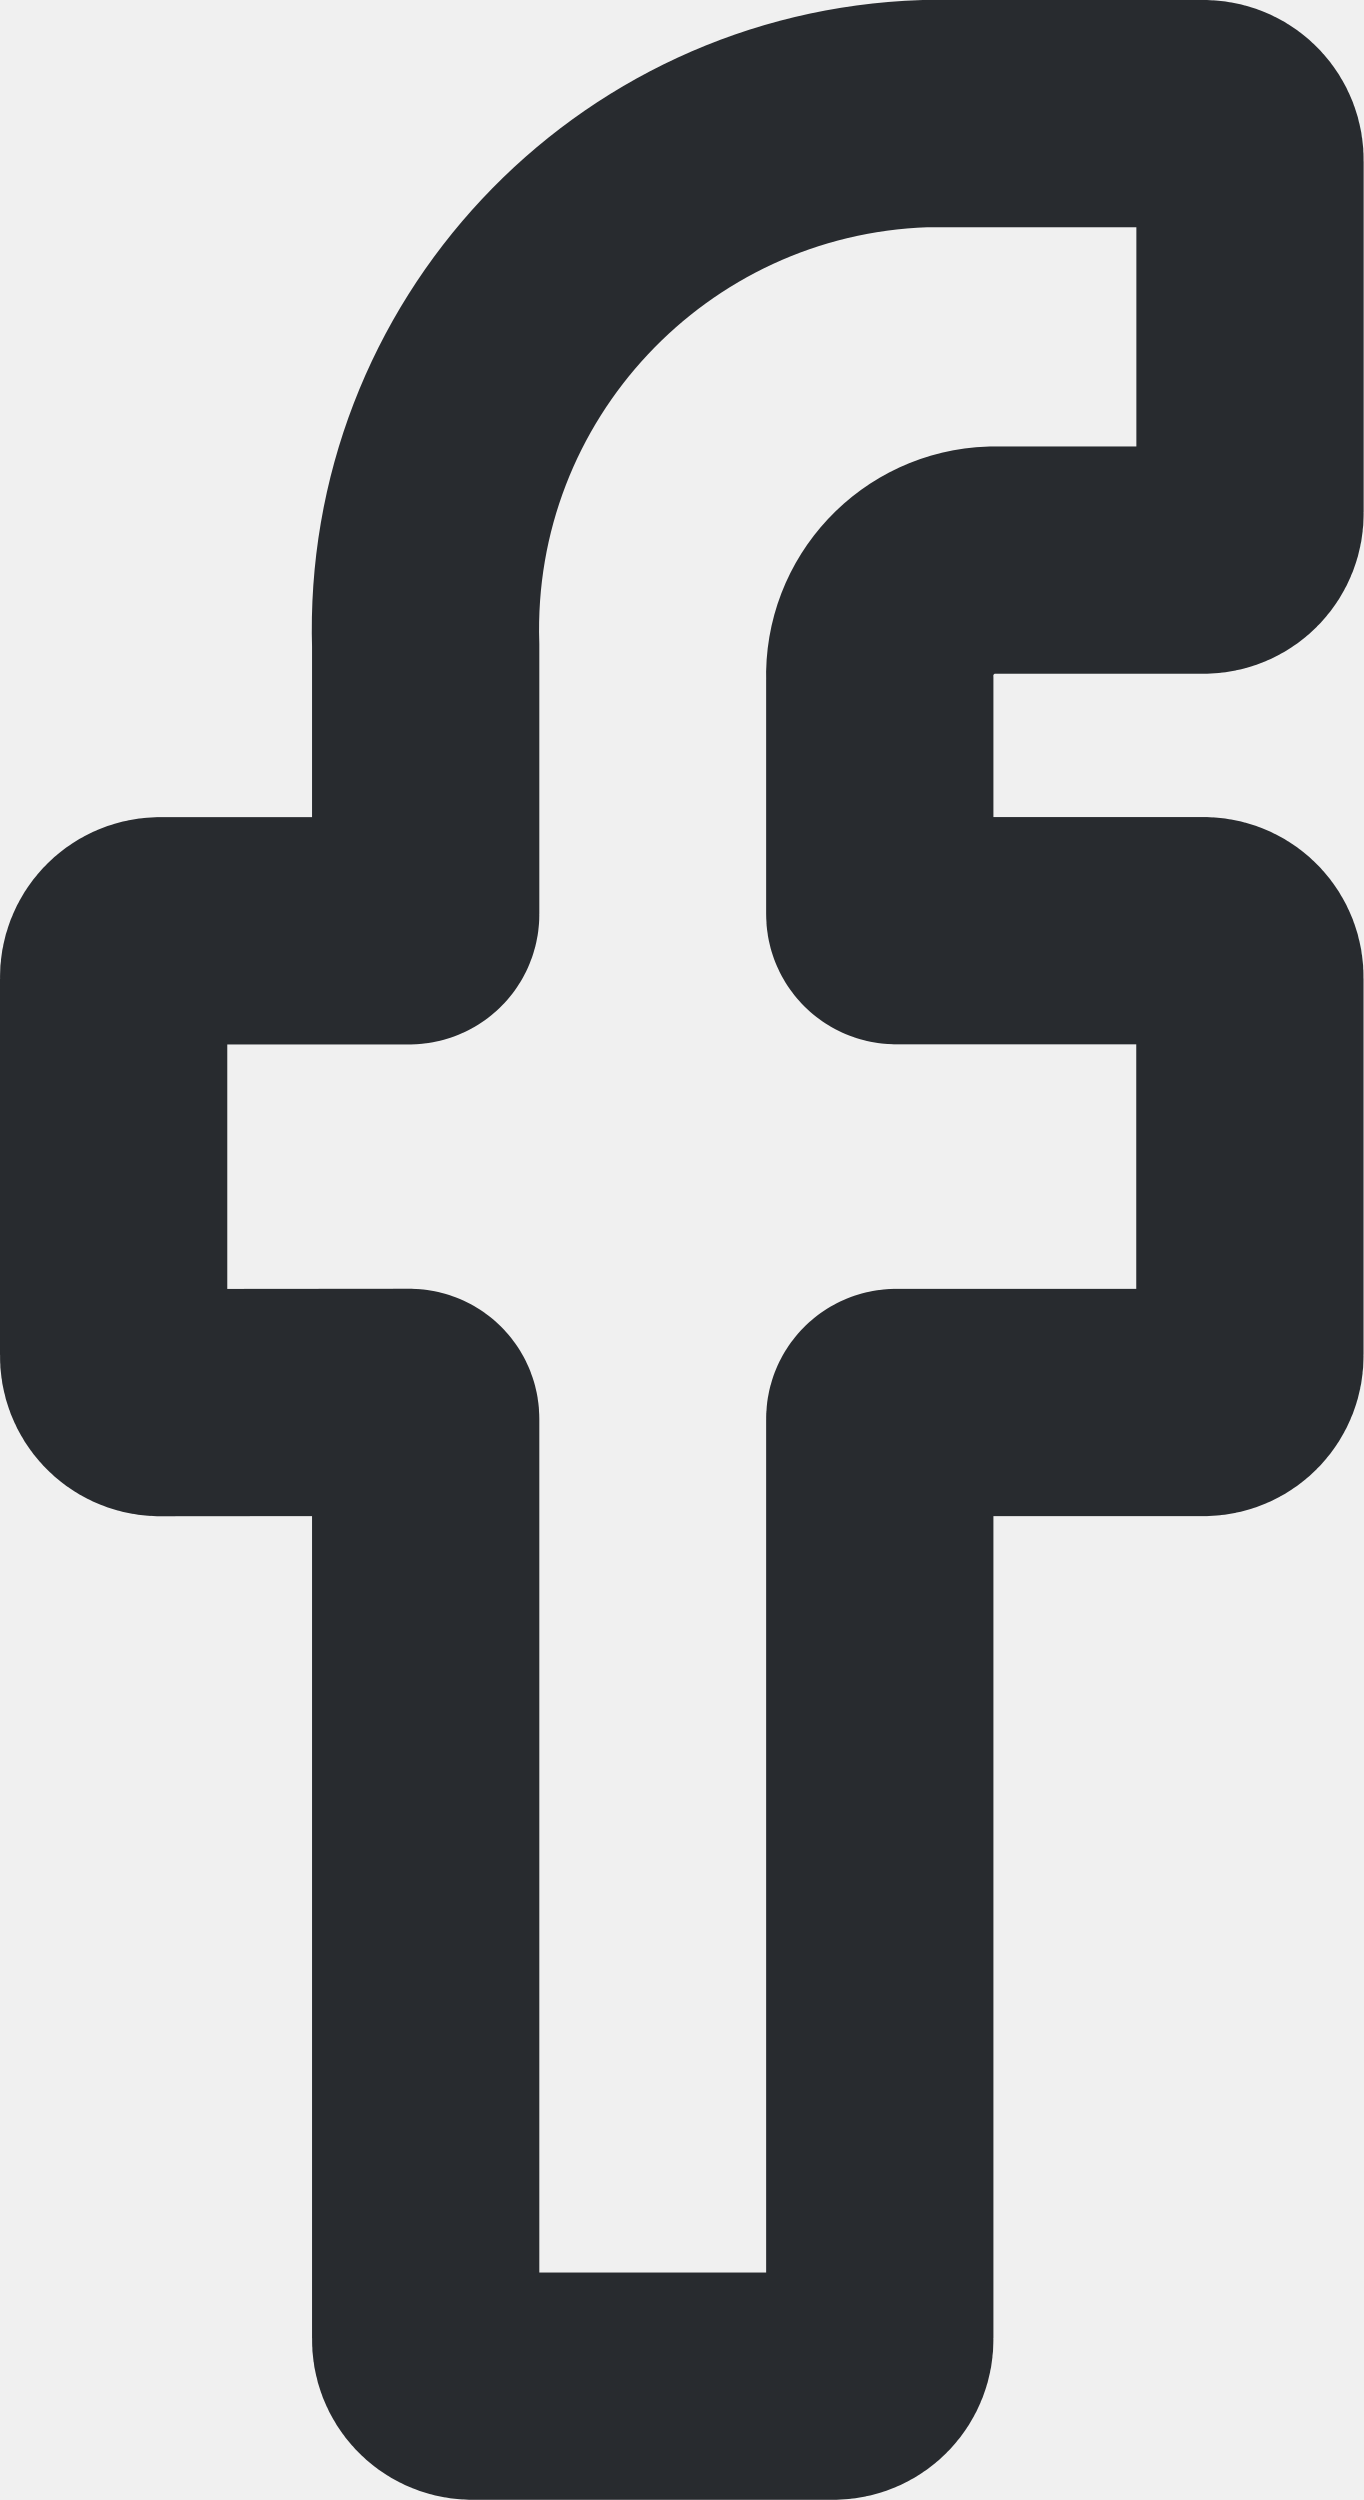
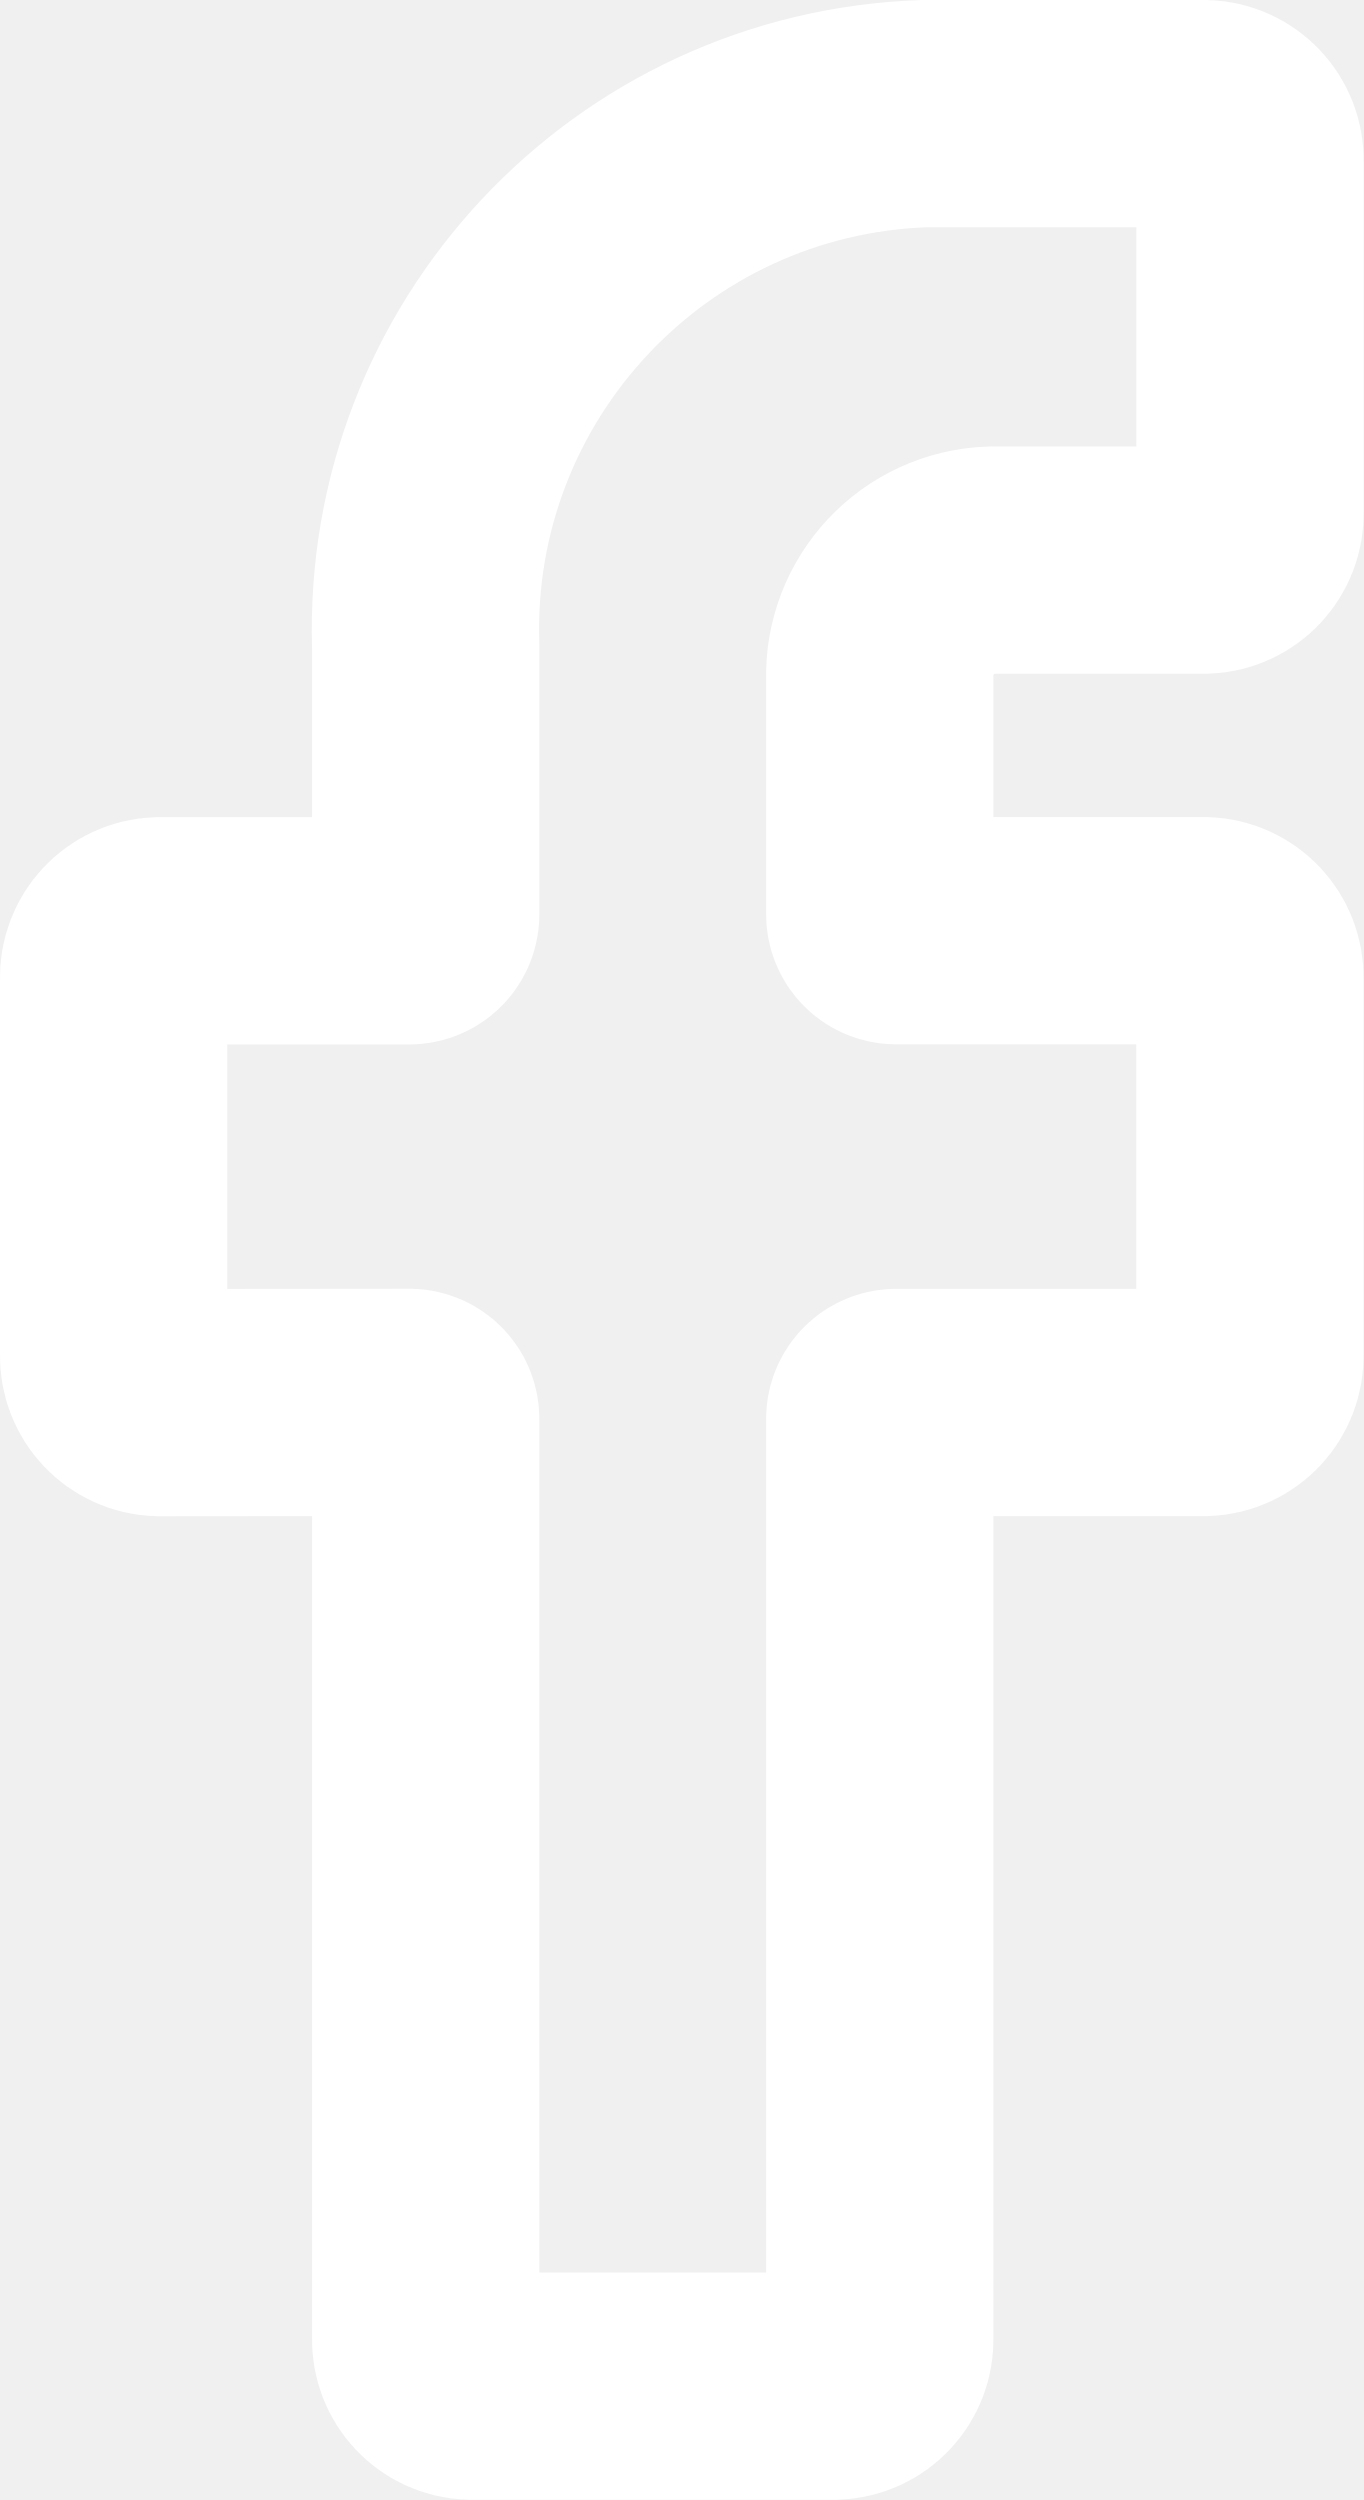
<svg xmlns="http://www.w3.org/2000/svg" width="12" height="22" viewBox="0 0 12 22">
-   <path id="fb" d="M302.939,167.866a.409.409,0,0,1-.395-.421v-3.31a.409.409,0,0,1,.395-.421h2.212a.144.144,0,0,0,.139-.149v-2.357a4.545,4.545,0,0,1,4.39-4.685h2.469a.409.409,0,0,1,.395.421v3.087a.409.409,0,0,1-.395.421H310.27a1.018,1.018,0,0,0-.984,1.05v2.062a.144.144,0,0,0,.139.149h2.723a.409.409,0,0,1,.395.421v3.31a.409.409,0,0,1-.395.421h-2.723a.144.144,0,0,0-.139.149V176.1a.409.409,0,0,1-.395.421h-3.206a.409.409,0,0,1-.395-.421v-8.087a.144.144,0,0,0-.139-.149Z" transform="translate(-301.544 -155.523)" fill="none" stroke="#282b2f" stroke-miterlimit="10" stroke-width="2" />
+   <path d="M302.939,167.866a.409.409,0,0,1-.395-.421v-3.31a.409.409,0,0,1,.395-.421h2.212a.144.144,0,0,0,.139-.149v-2.357a4.545,4.545,0,0,1,4.39-4.685h2.469a.409.409,0,0,1,.395.421v3.087a.409.409,0,0,1-.395.421H310.27a1.018,1.018,0,0,0-.984,1.05v2.062a.144.144,0,0,0,.139.149h2.723a.409.409,0,0,1,.395.421v3.31a.409.409,0,0,1-.395.421h-2.723a.144.144,0,0,0-.139.149V176.1a.409.409,0,0,1-.395.421h-3.206a.409.409,0,0,1-.395-.421v-8.087a.144.144,0,0,0-.139-.149Z" transform="translate(-301.544 -155.523)" fill="none" stroke="#fff" stroke-miterlimit="10" stroke-width="2" />
</svg>
